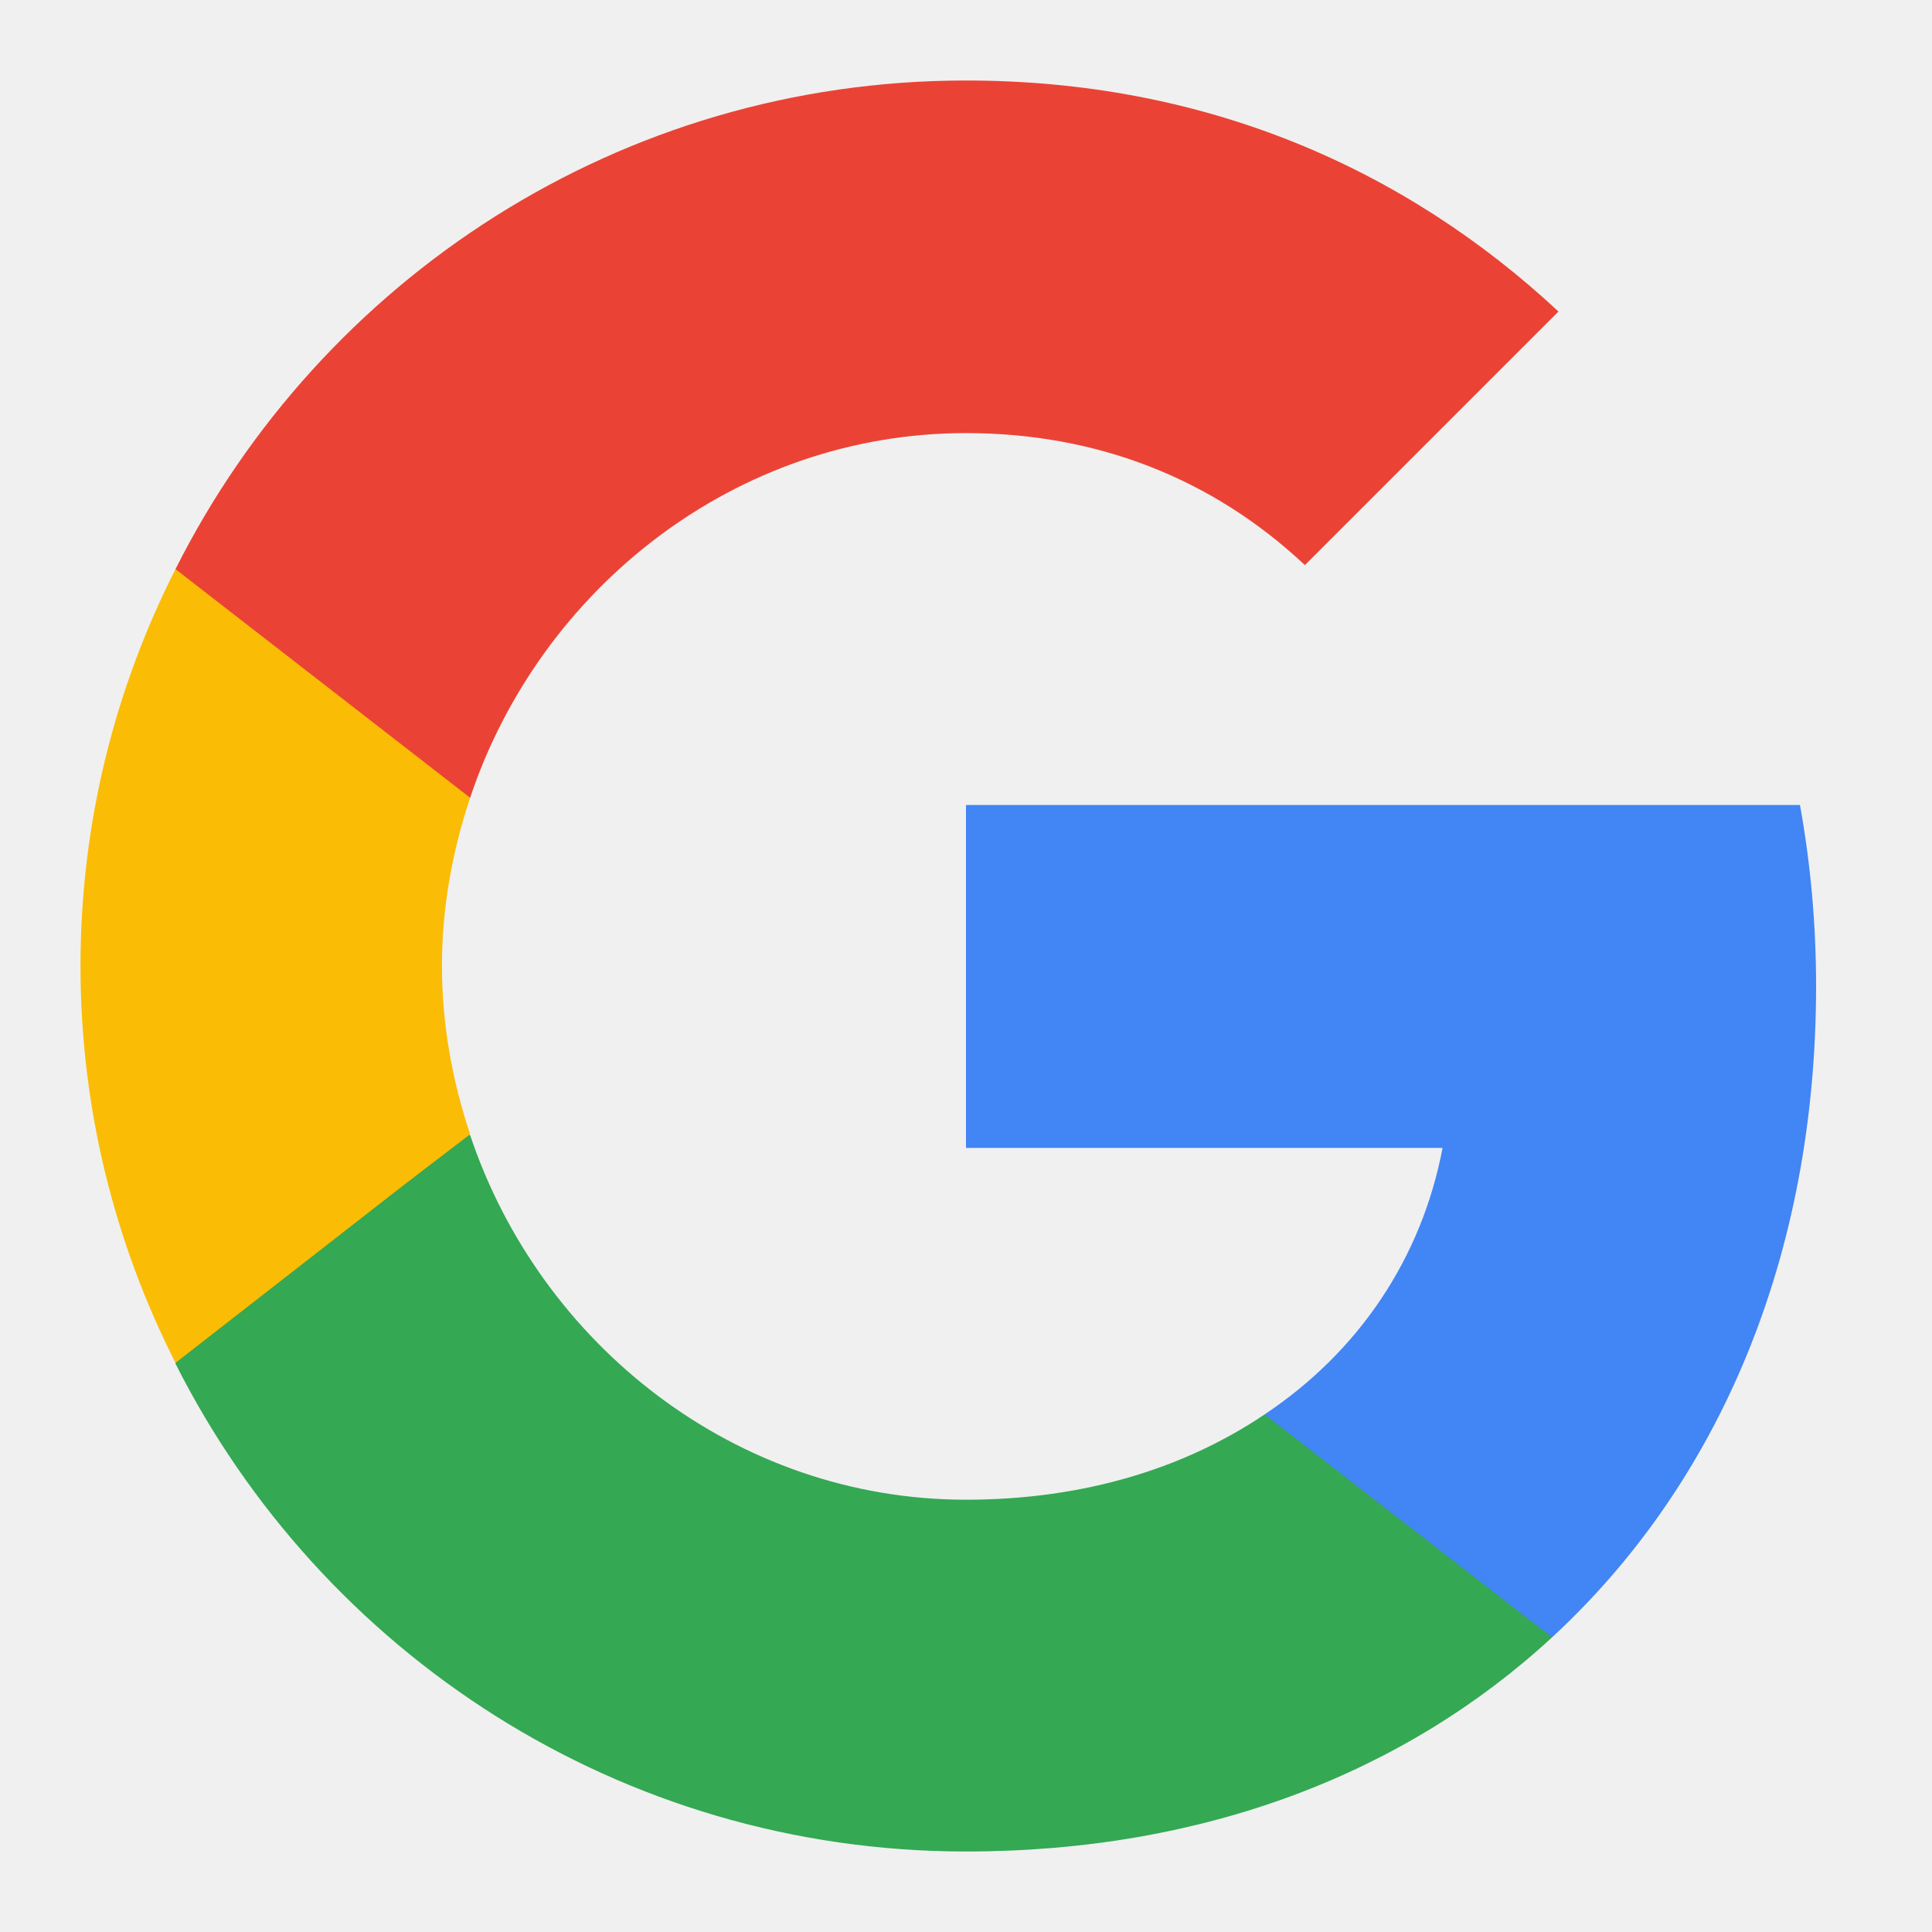
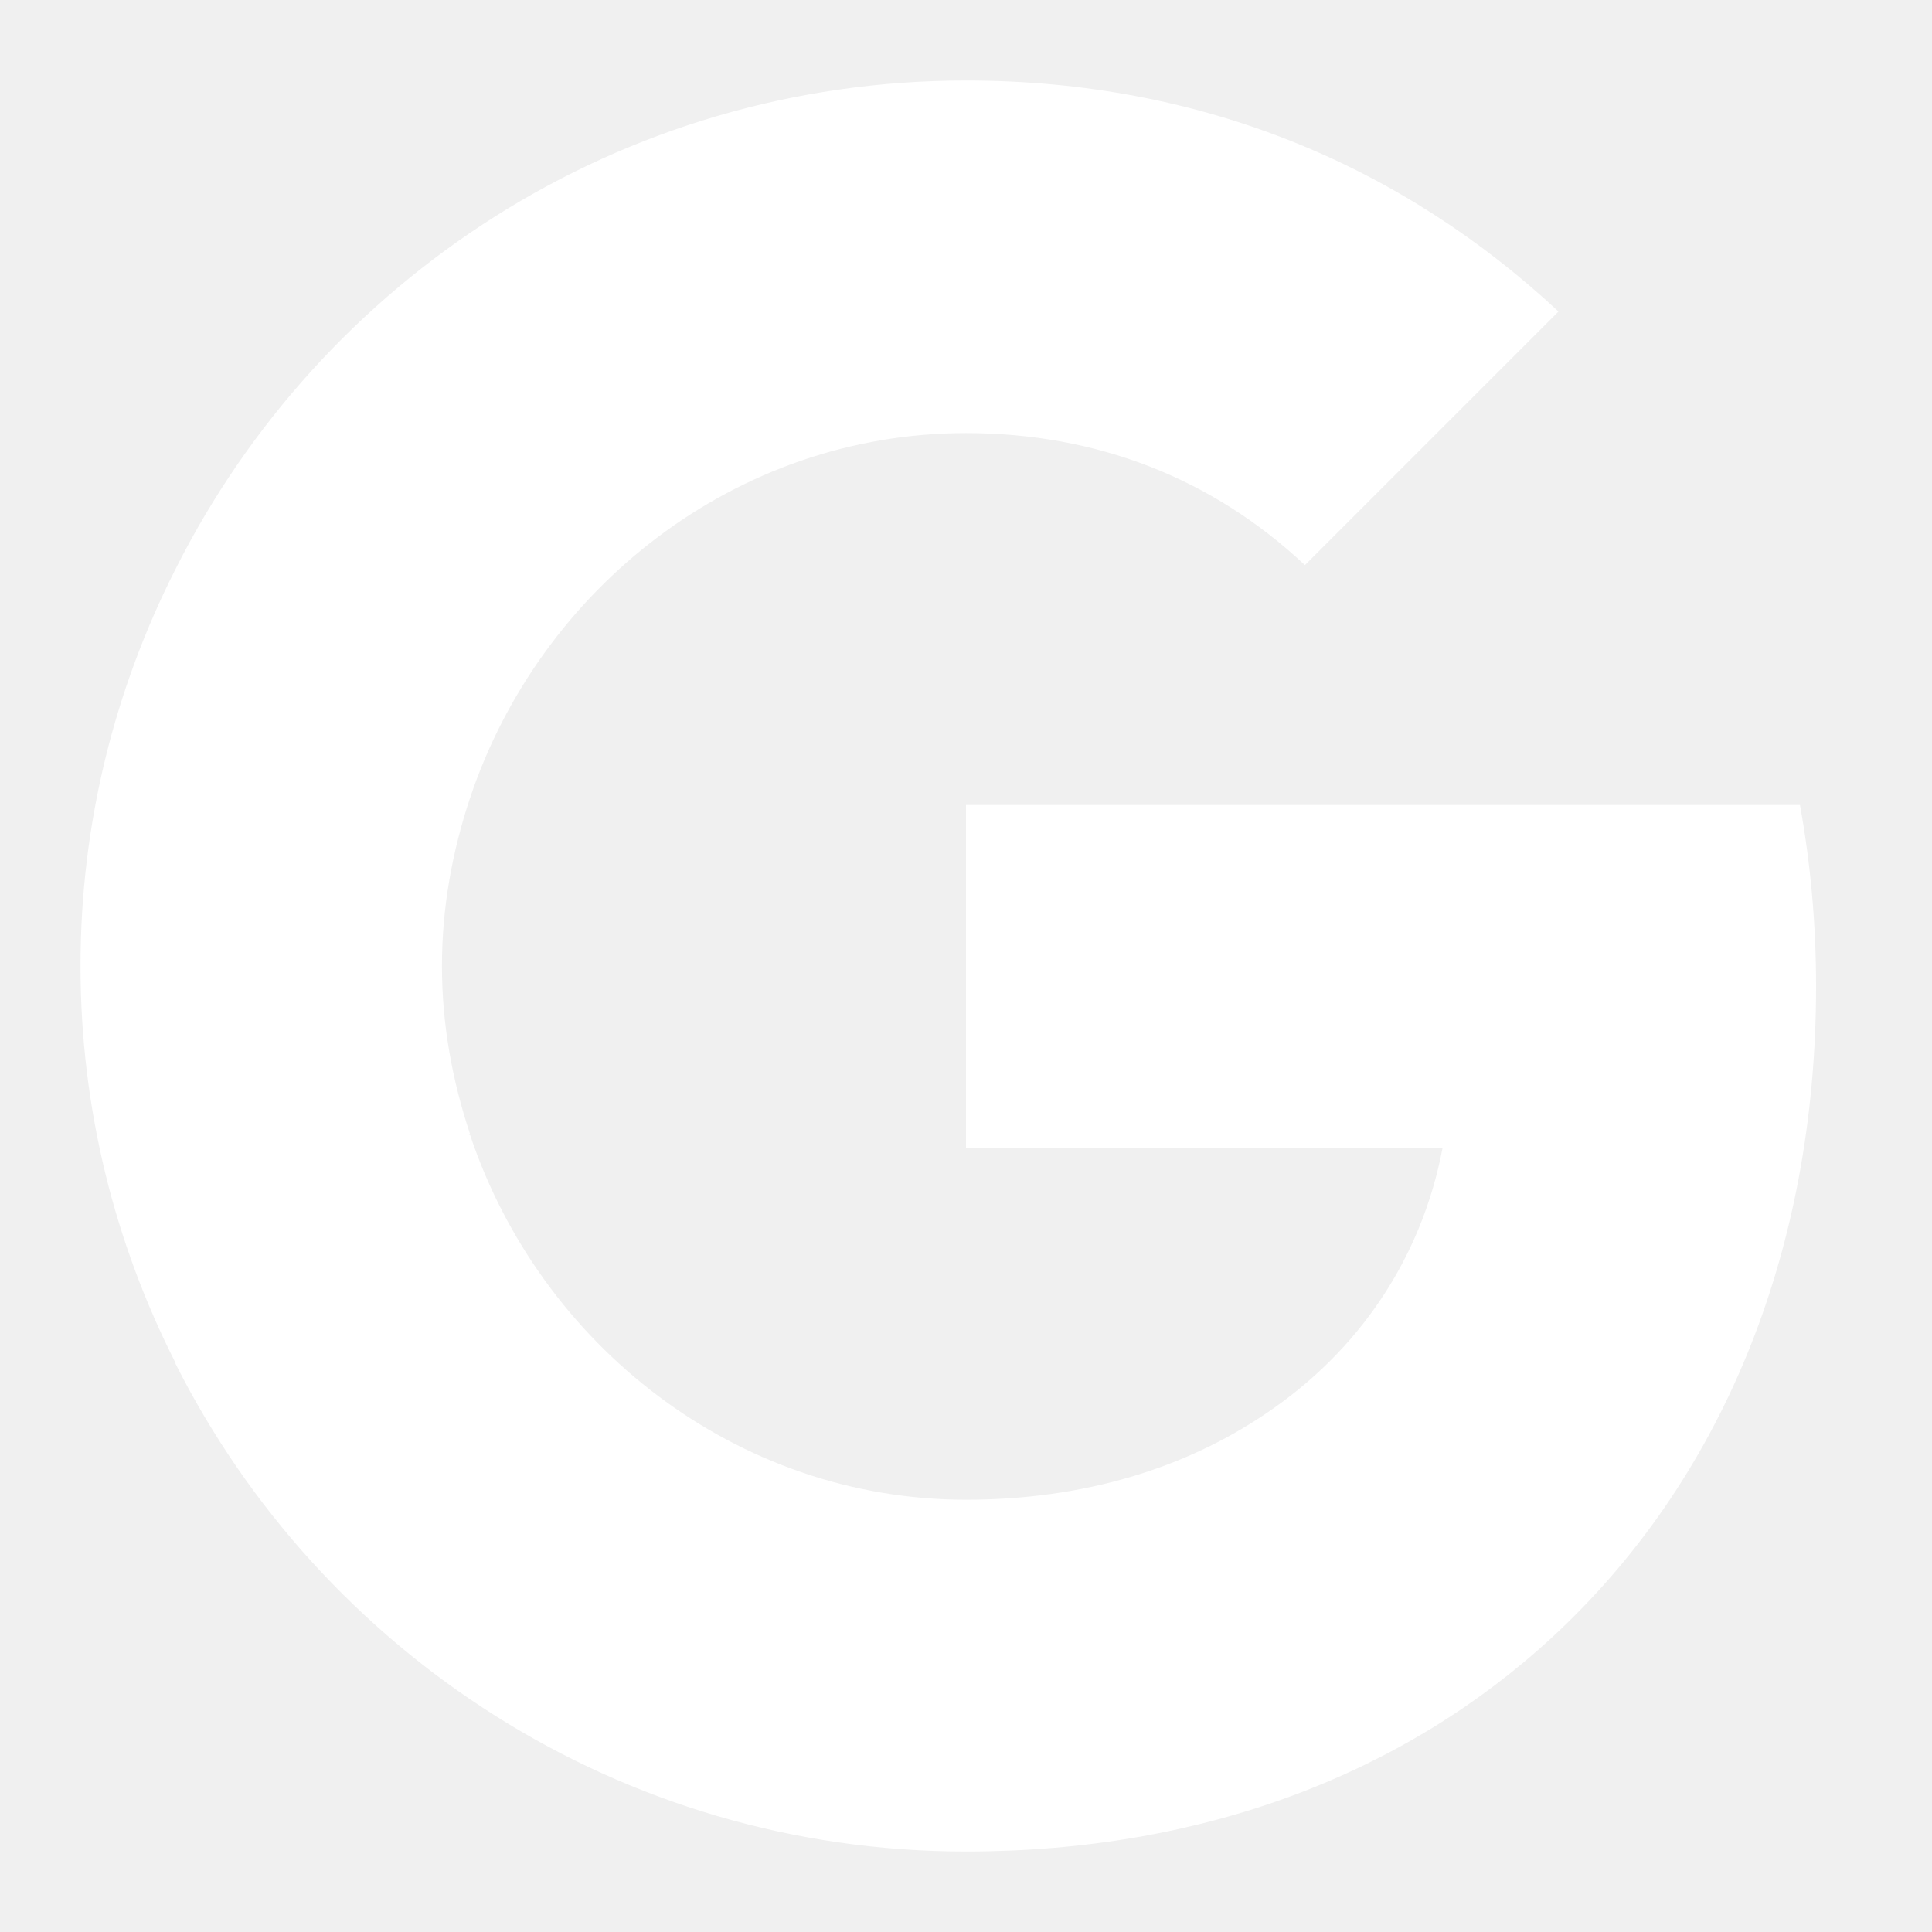
<svg xmlns="http://www.w3.org/2000/svg" height="24" viewBox="0 0 24 24" width="24">
-   <path d="M22.56 12.25c0-.78-.07-1.53-.2-2.25H12v4.26h5.92c-.26 1.37-1.04 2.53-2.21 3.31v2.77h3.57c2.08-1.92 3.28-4.74 3.28-8.09z" fill="#4285F4" />
-   <path d="M12 23c2.97 0 5.46-.98 7.28-2.66l-3.57-2.77c-.98.66-2.23 1.06-3.71 1.06-2.86 0-5.29-1.93-6.16-4.53H2.18v2.84C3.99 20.53 7.7 23 12 23z" fill="#34A853" />
-   <path d="M5.84 14.09c-.22-.66-.35-1.36-.35-2.09s.13-1.43.35-2.09V7.07H2.18C1.43 8.55 1 10.22 1 12s.43 3.45 1.18 4.93l2.85-2.22.81-.62z" fill="#FBBC05" />
-   <path d="M12 5.38c1.62 0 3.06.56 4.21 1.64l3.15-3.15C17.45 2.09 14.97 1 12 1 7.7 1 3.99 3.47 2.18 7.07l3.66 2.84c.87-2.6 3.3-4.53 6.16-4.53z" fill="#EA4335" />
+   <path d="M22.56 12.25c0-.78-.07-1.53-.2-2.25H12v4.26h5.92c-.26 1.37-1.04 2.53-2.21 3.31v2.77h3.57c2.08-1.92 3.28-4.74 3.28-8.09z" fill="#fff" />
+   <path d="M12 23c2.97 0 5.46-.98 7.28-2.66l-3.57-2.77c-.98.66-2.23 1.06-3.71 1.06-2.86 0-5.29-1.93-6.16-4.53H2.18v2.84C3.99 20.53 7.7 23 12 23z" fill="#fff" />
+   <path d="M5.84 14.09c-.22-.66-.35-1.36-.35-2.09s.13-1.43.35-2.09V7.07H2.18C1.43 8.55 1 10.22 1 12s.43 3.45 1.18 4.93l2.85-2.22.81-.62z" fill="#ffff" />
+   <path d="M12 5.38c1.62 0 3.06.56 4.21 1.64l3.15-3.15C17.45 2.09 14.97 1 12 1 7.7 1 3.99 3.47 2.18 7.07l3.66 2.84c.87-2.6 3.3-4.53 6.16-4.53z" fill="#fff" />
  <path d="M1 1h22v22H1z" fill="none" />
</svg>
